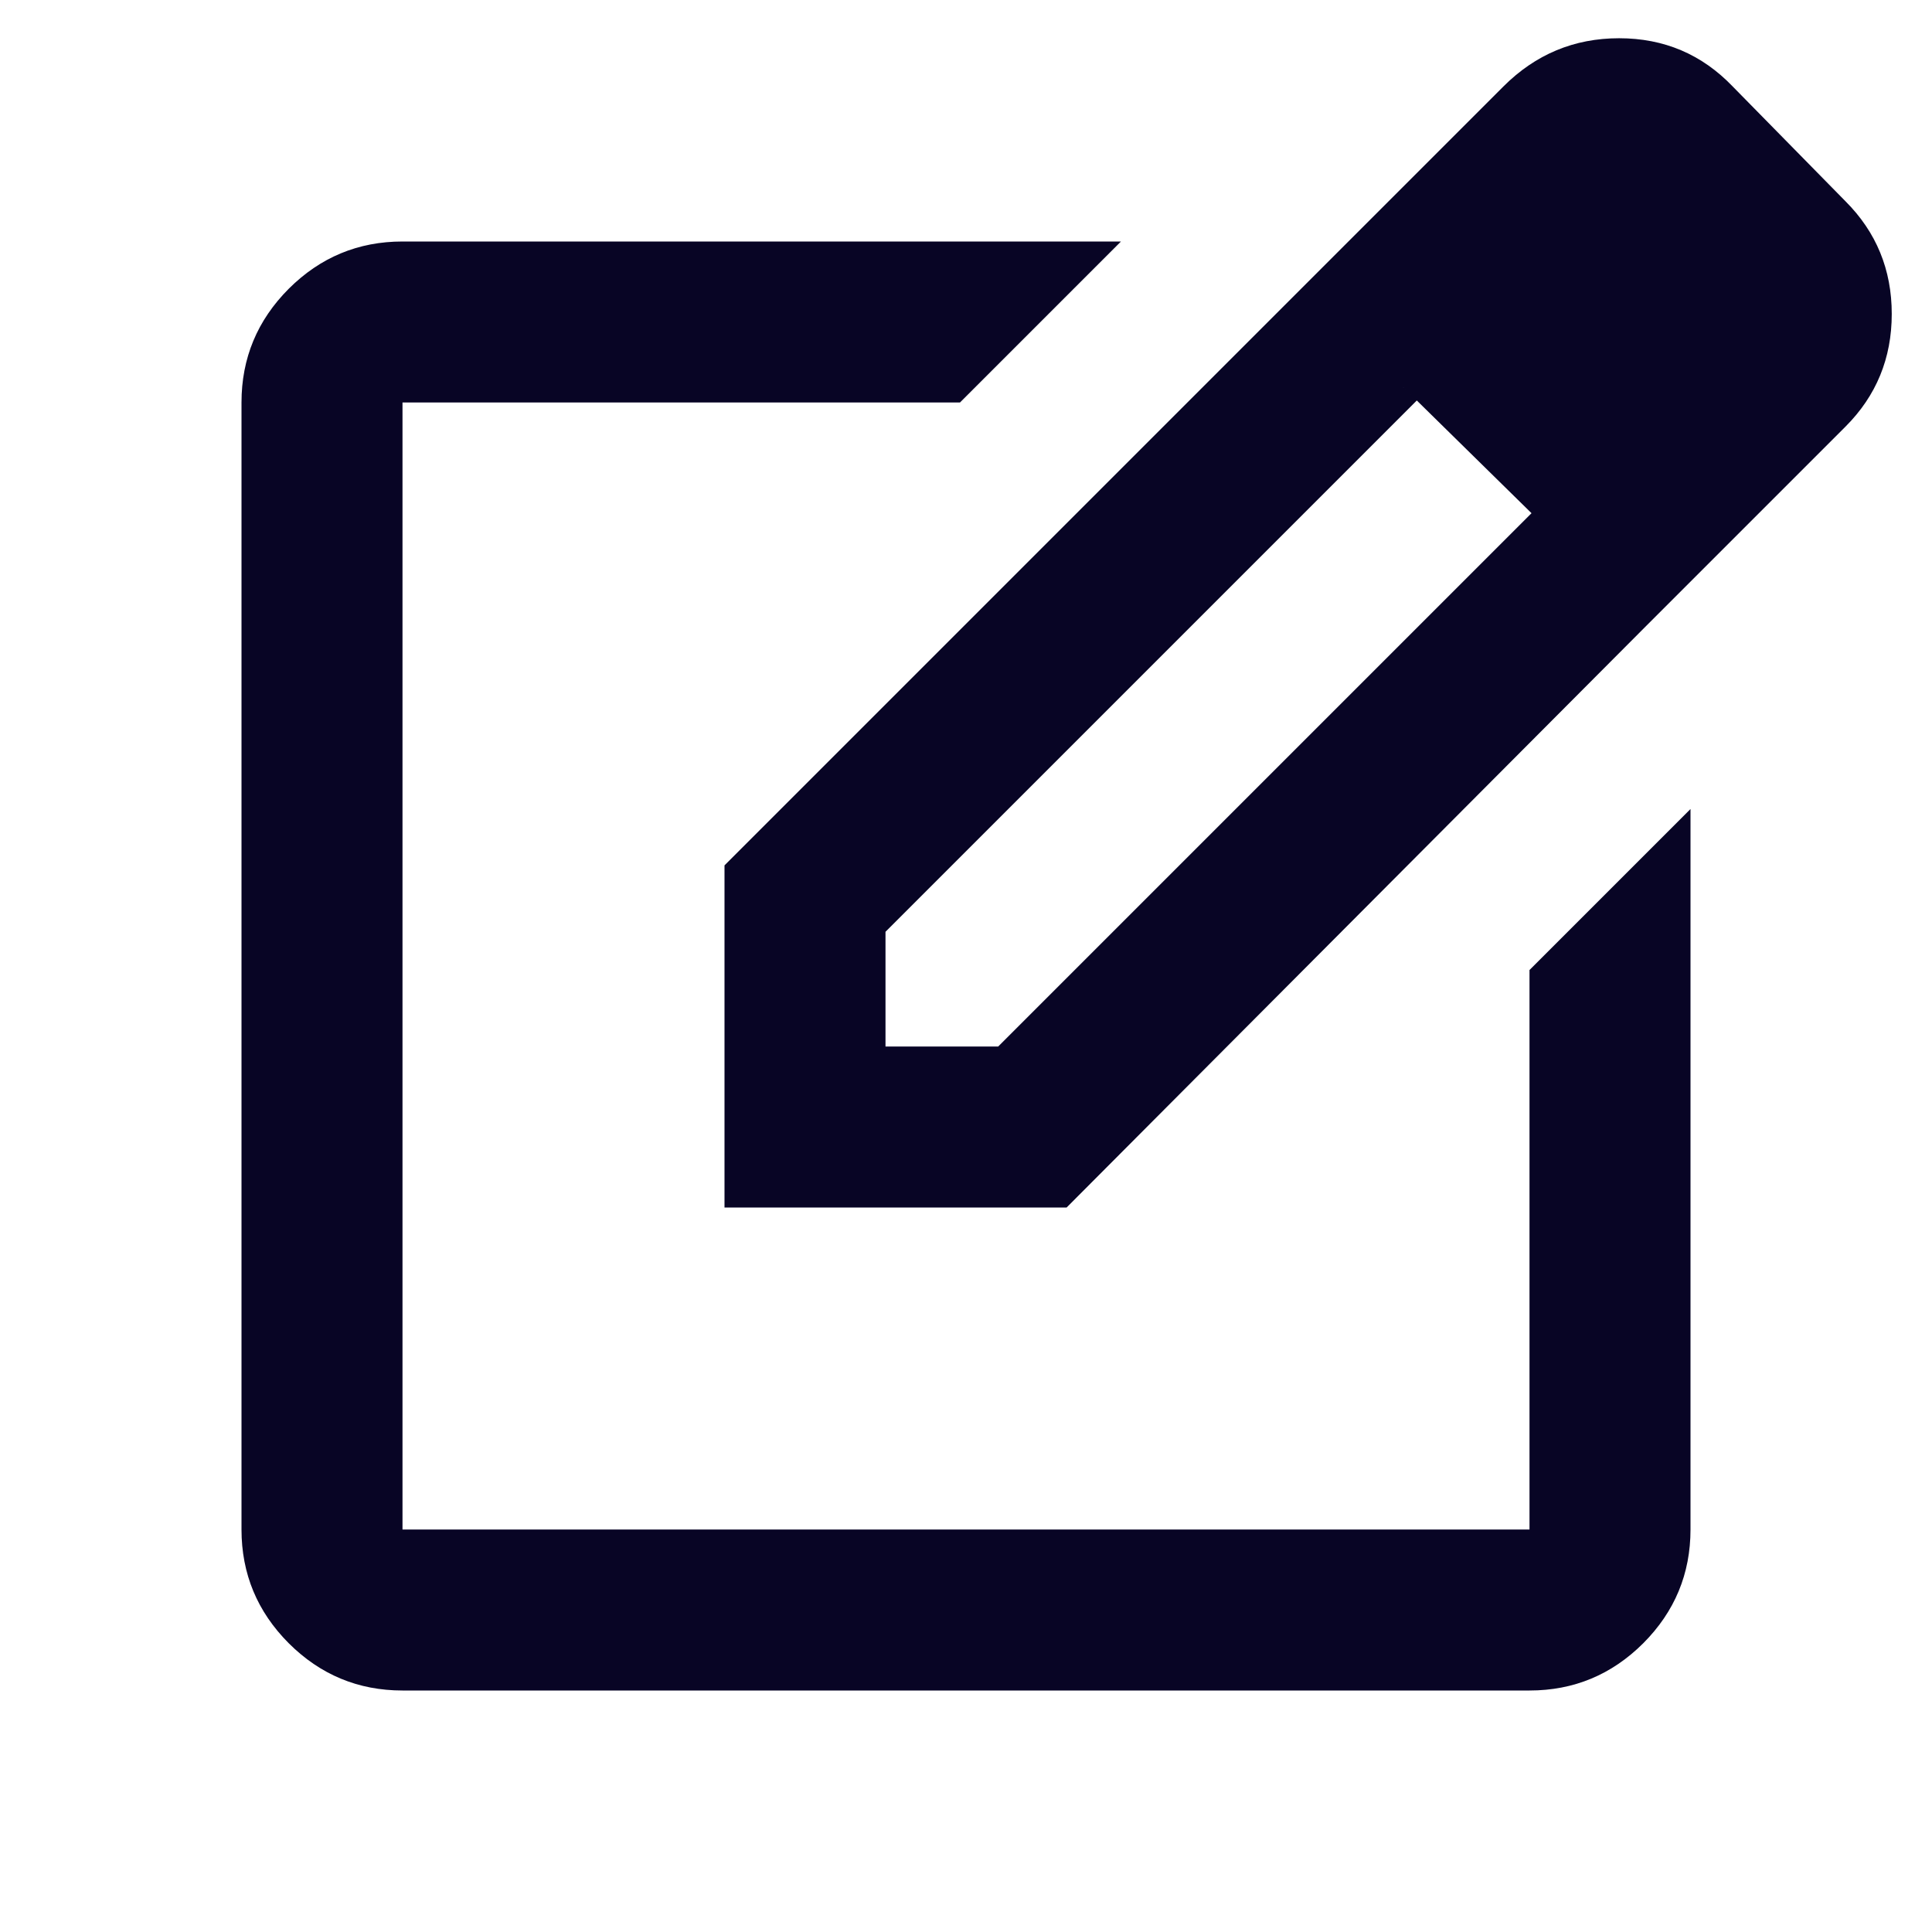
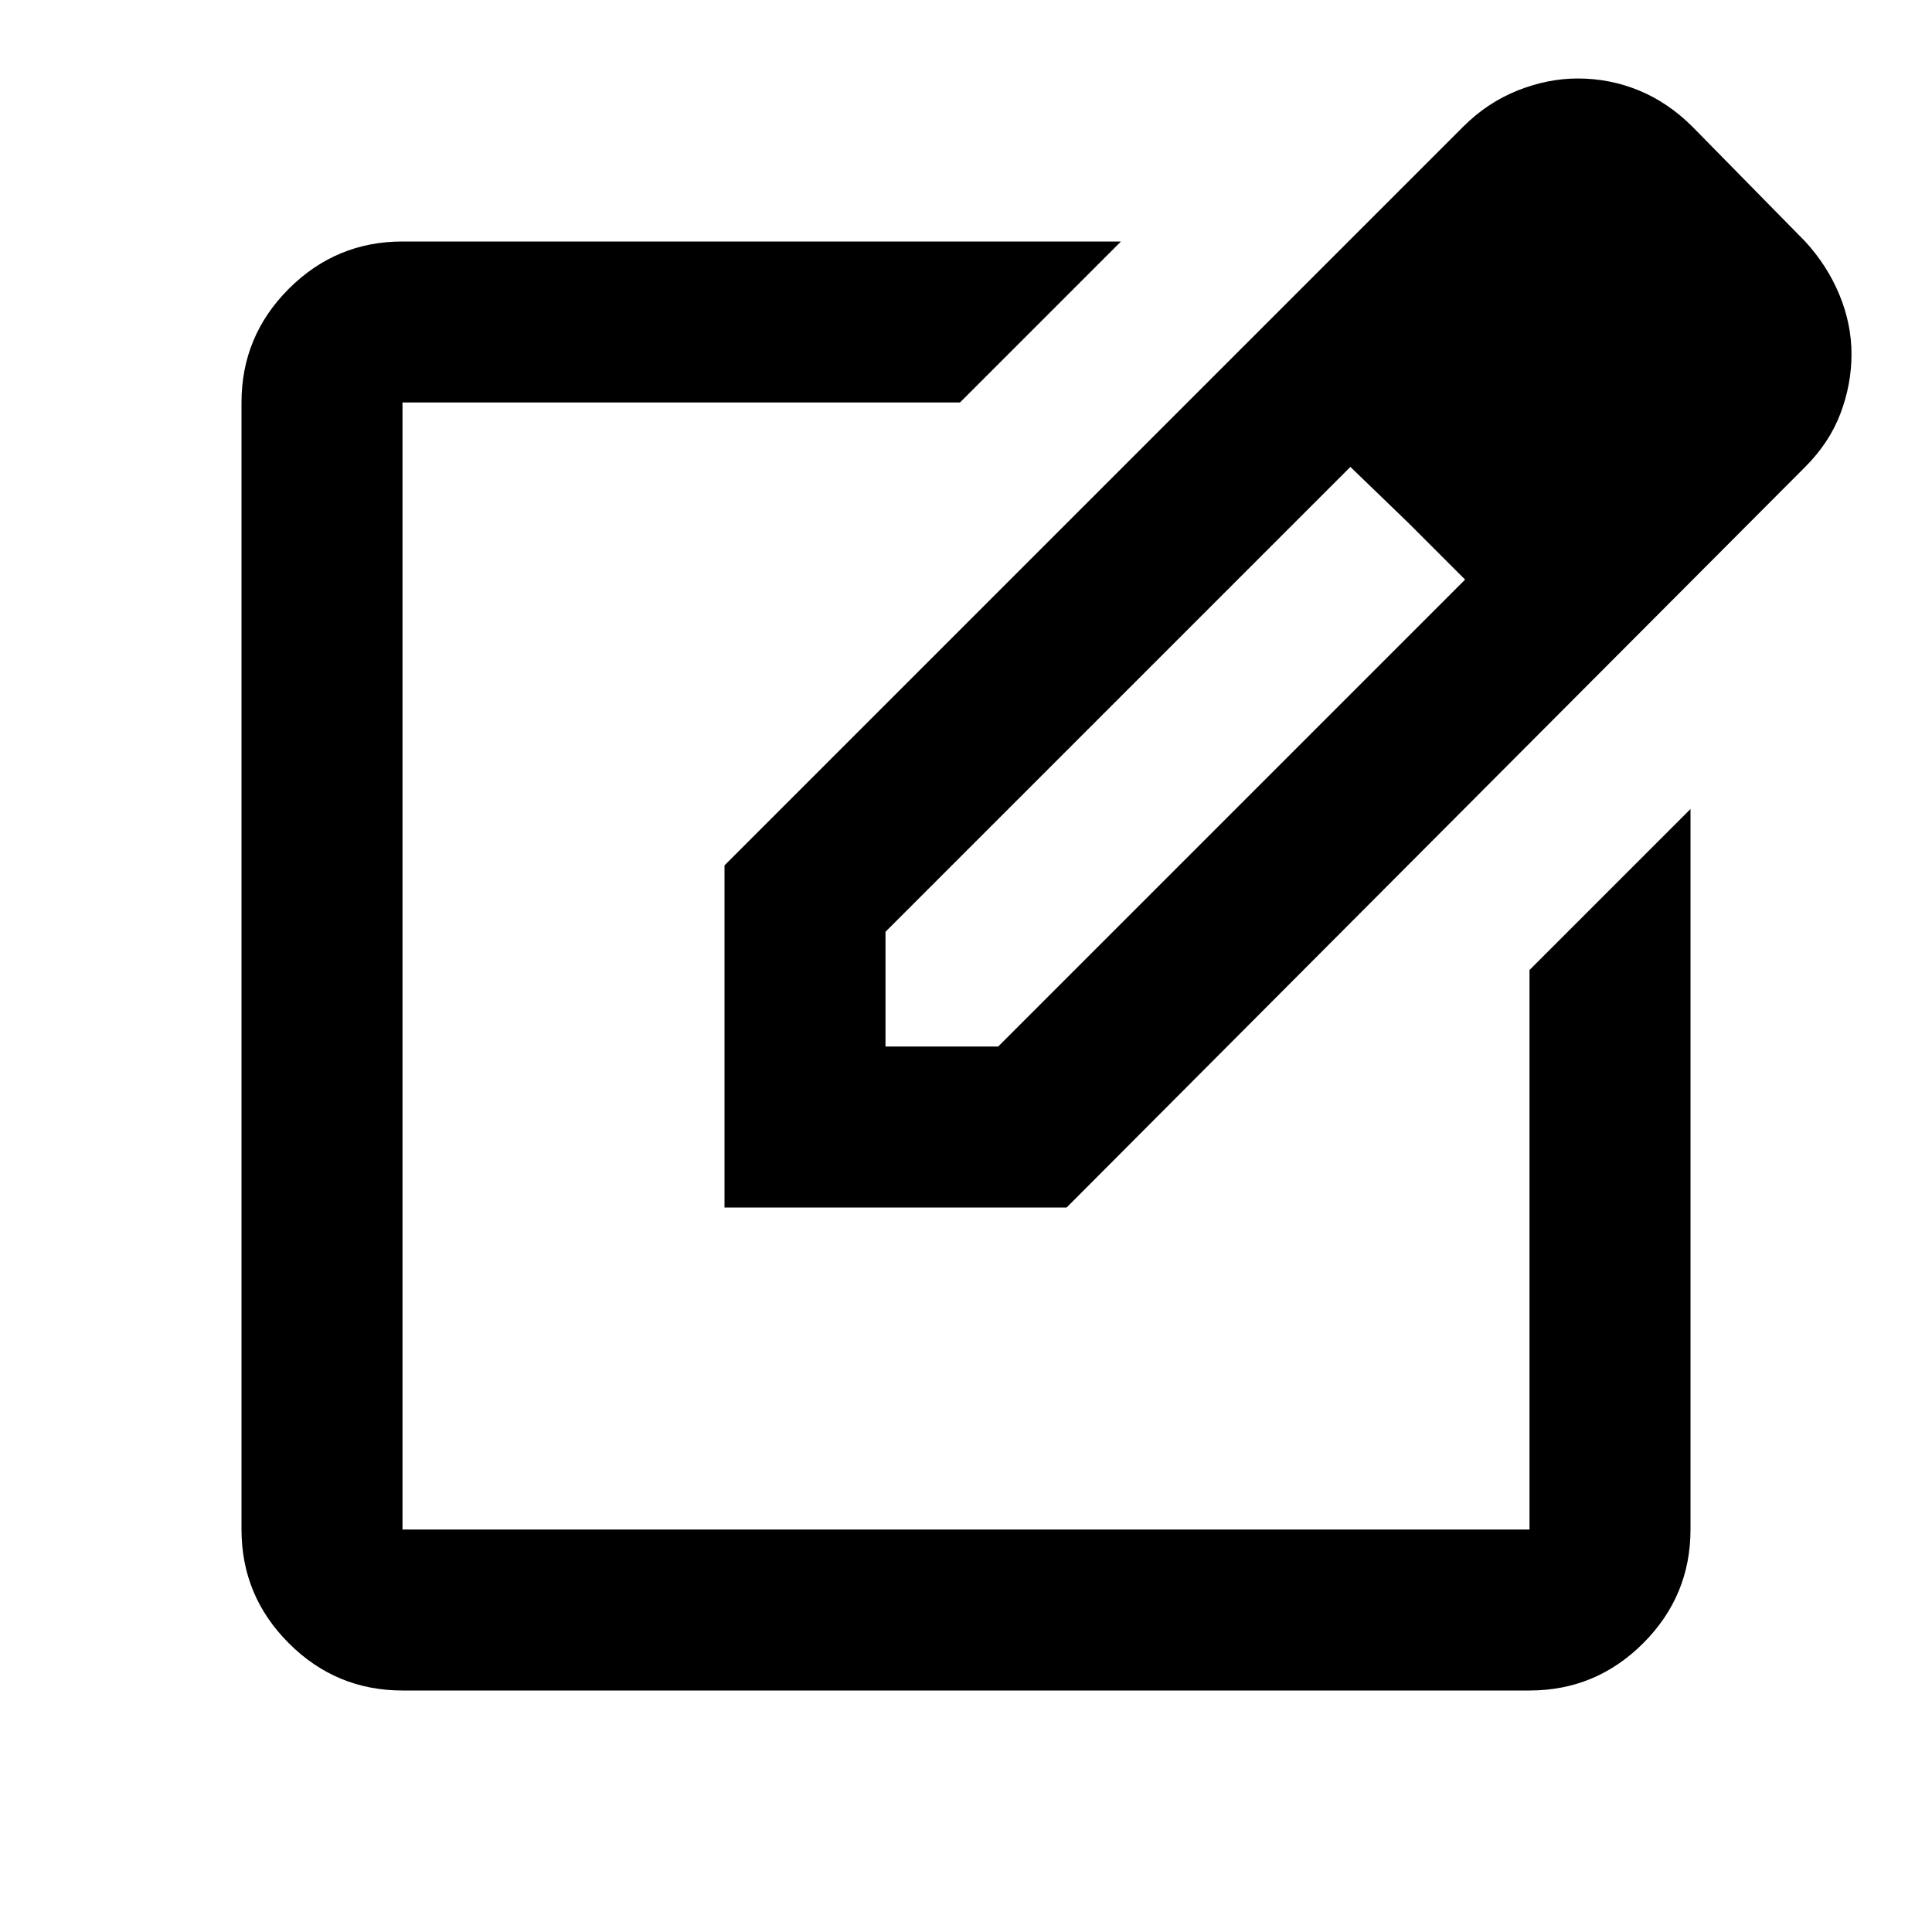
- <svg xmlns="http://www.w3.org/2000/svg" width="24" height="24" viewBox="0 0 24 24" fill="none">
-   <mask id="mask0_6130_61189" style="mask-type:alpha" maskUnits="userSpaceOnUse" x="0" y="0" width="24" height="24">
-     <rect width="24" height="24" fill="#D9D9D9" />
-   </mask>
-   <g mask="url(#mask0_6130_61189)">
-     <path d="M5 21C4.45 21 3.979 20.804 3.587 20.413C3.196 20.021 3 19.55 3 19V5C3 4.45 3.196 3.979 3.587 3.587C3.979 3.196 4.45 3 5 3H13.925L11.925 5H5V19H19V12.05L21 10.05V19C21 19.55 20.804 20.021 20.413 20.413C20.021 20.804 19.55 21 19 21H5ZM16.175 3.575L17.6 4.975L11 11.575V13H12.4L19.025 6.375L20.45 7.775L13.25 15H9V10.75L16.175 3.575ZM20.45 7.775L16.175 3.575L18.675 1.075C19.075 0.675 19.554 0.475 20.113 0.475C20.671 0.475 21.142 0.675 21.525 1.075L22.925 2.5C23.308 2.883 23.5 3.35 23.5 3.9C23.5 4.45 23.308 4.917 22.925 5.3L20.45 7.775Z" fill="#080525" />
-   </g>
+ <svg xmlns="http://www.w3.org/2000/svg" height="24px" viewBox="0 -960 960 960" width="24px" fill="#000000">
+   <path d="M200-120q-33 0-56.5-23.5T120-200v-560q0-33 23.5-56.5T200-840h357l-80 80H200v560h560v-278l80-80v358q0 33-23.5 56.5T760-120H200Zm280-360ZM360-360v-170l367-367q12-12 27-18t30-6q16 0 30.5 6t26.5 18l56 57q11 12 17 26.5t6 29.5q0 15-5.5 29.5T897-728L530-360H360Zm481-424-56-56 56 56ZM440-440h56l232-232-28-28-29-28-231 231v57Zm260-260-29-28 29 28 28 28-28-28Z" />
</svg>
